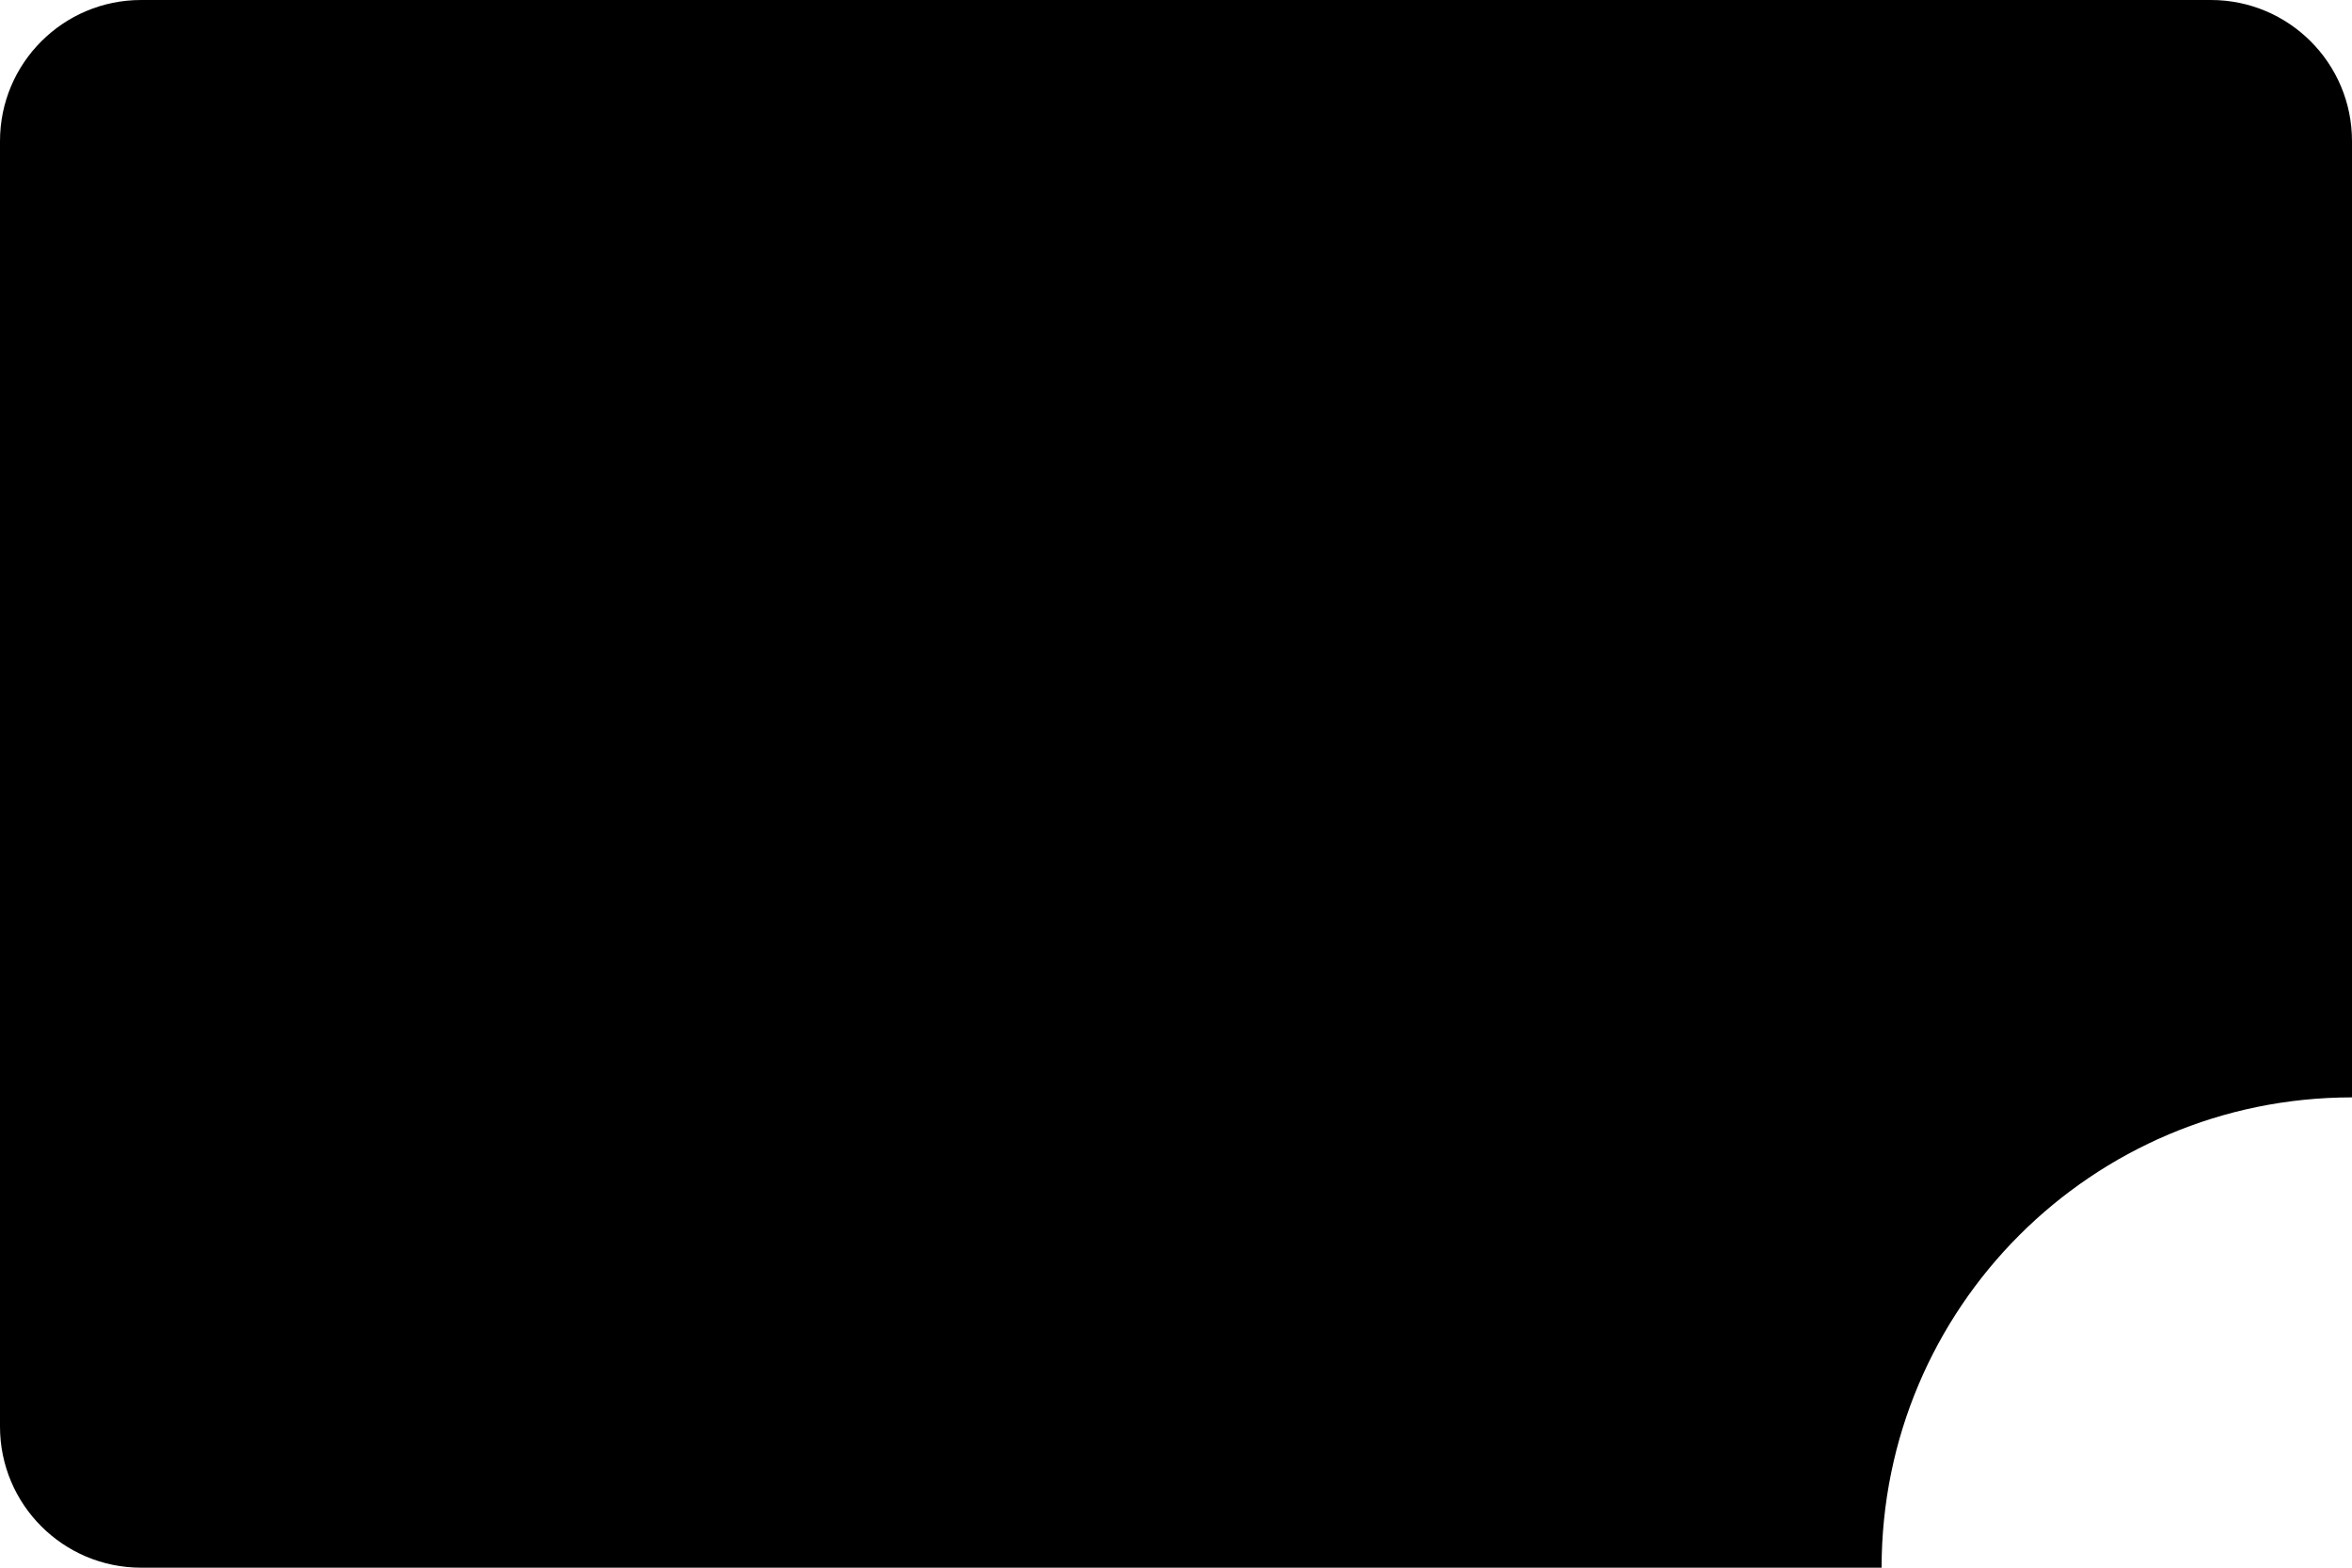
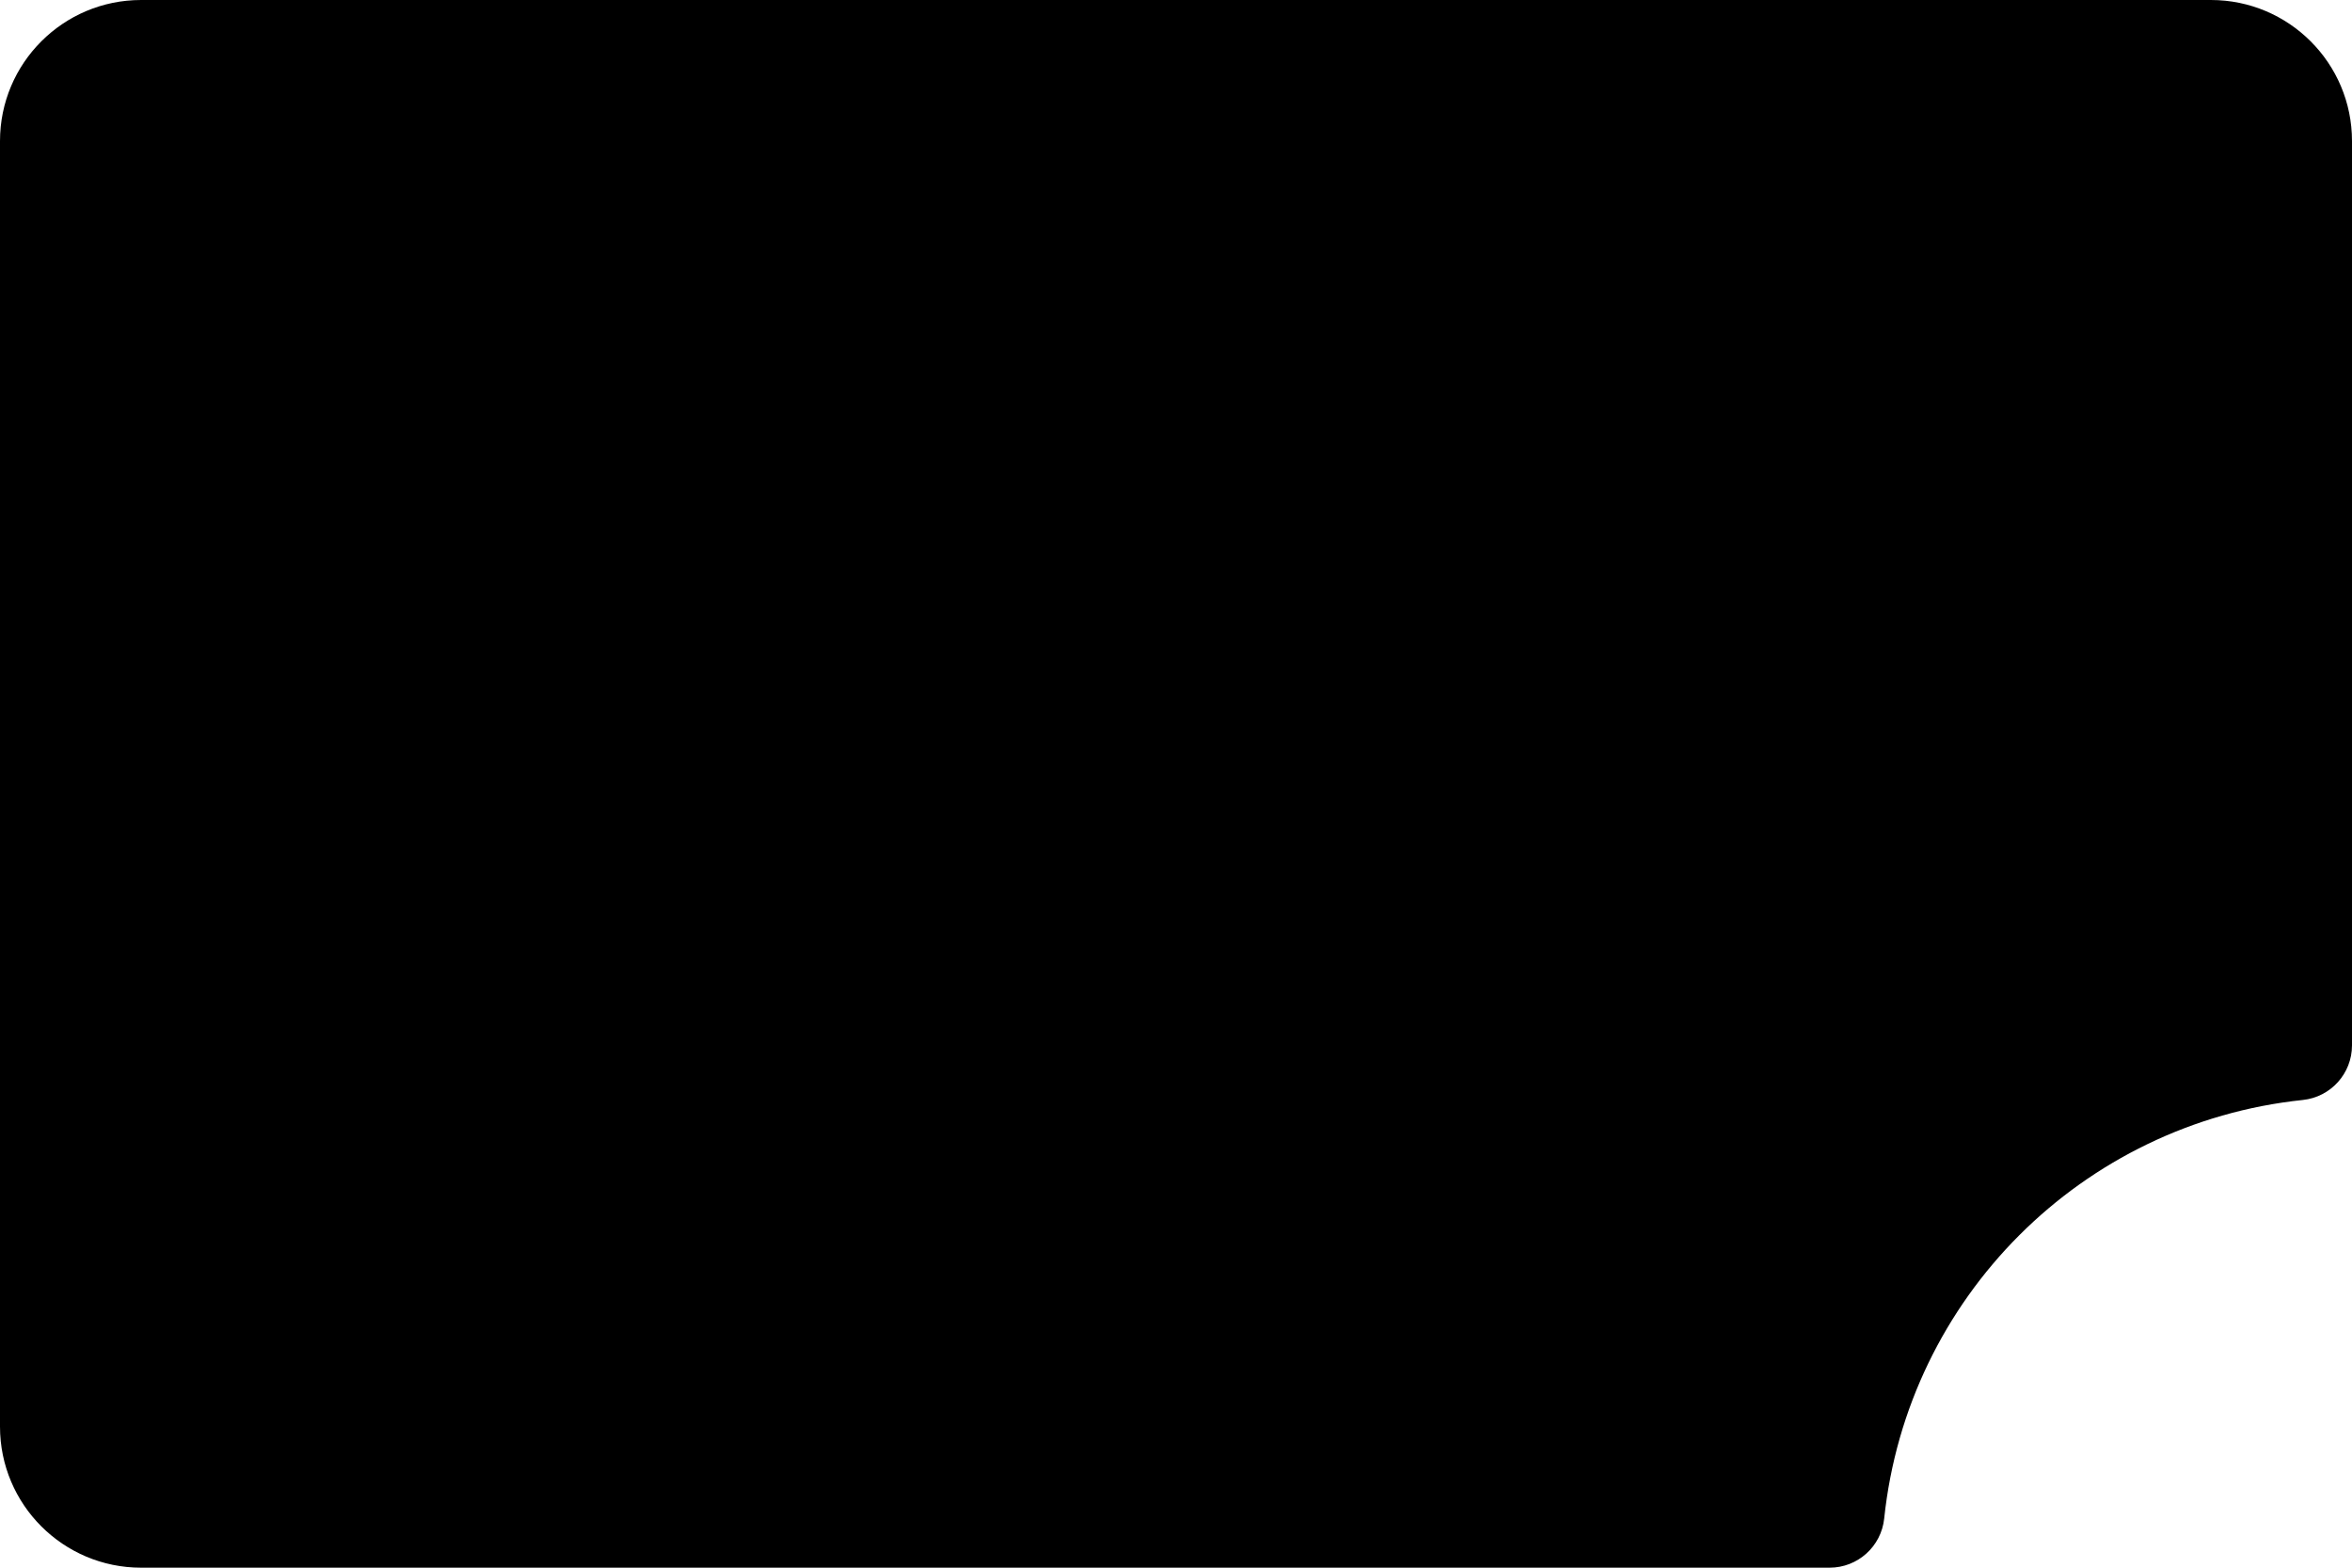
<svg xmlns="http://www.w3.org/2000/svg" viewBox="0 0 600 400">
-   <path d="M0 36A36 36 0 0 1 36 0L564 0A36 36 0 0 1 600 36L600 280A120 120 0 0 0 480 400L36 400A36 36 0 0 1 0 364L0 36Z" fill="currentColor" />
+   <path d="M0 36A36 36 0 0 1 36 0L564 0A36 36 0 0 1 600 36L600 266.73A14 14 0 0 1 587.46 280.66A120 120 0 0 0 480.66 387.46A14 14 0 0 1 466.73 400L36 400A36 36 0 0 1 0 364L0 36Z" fill="currentColor" />
</svg>
